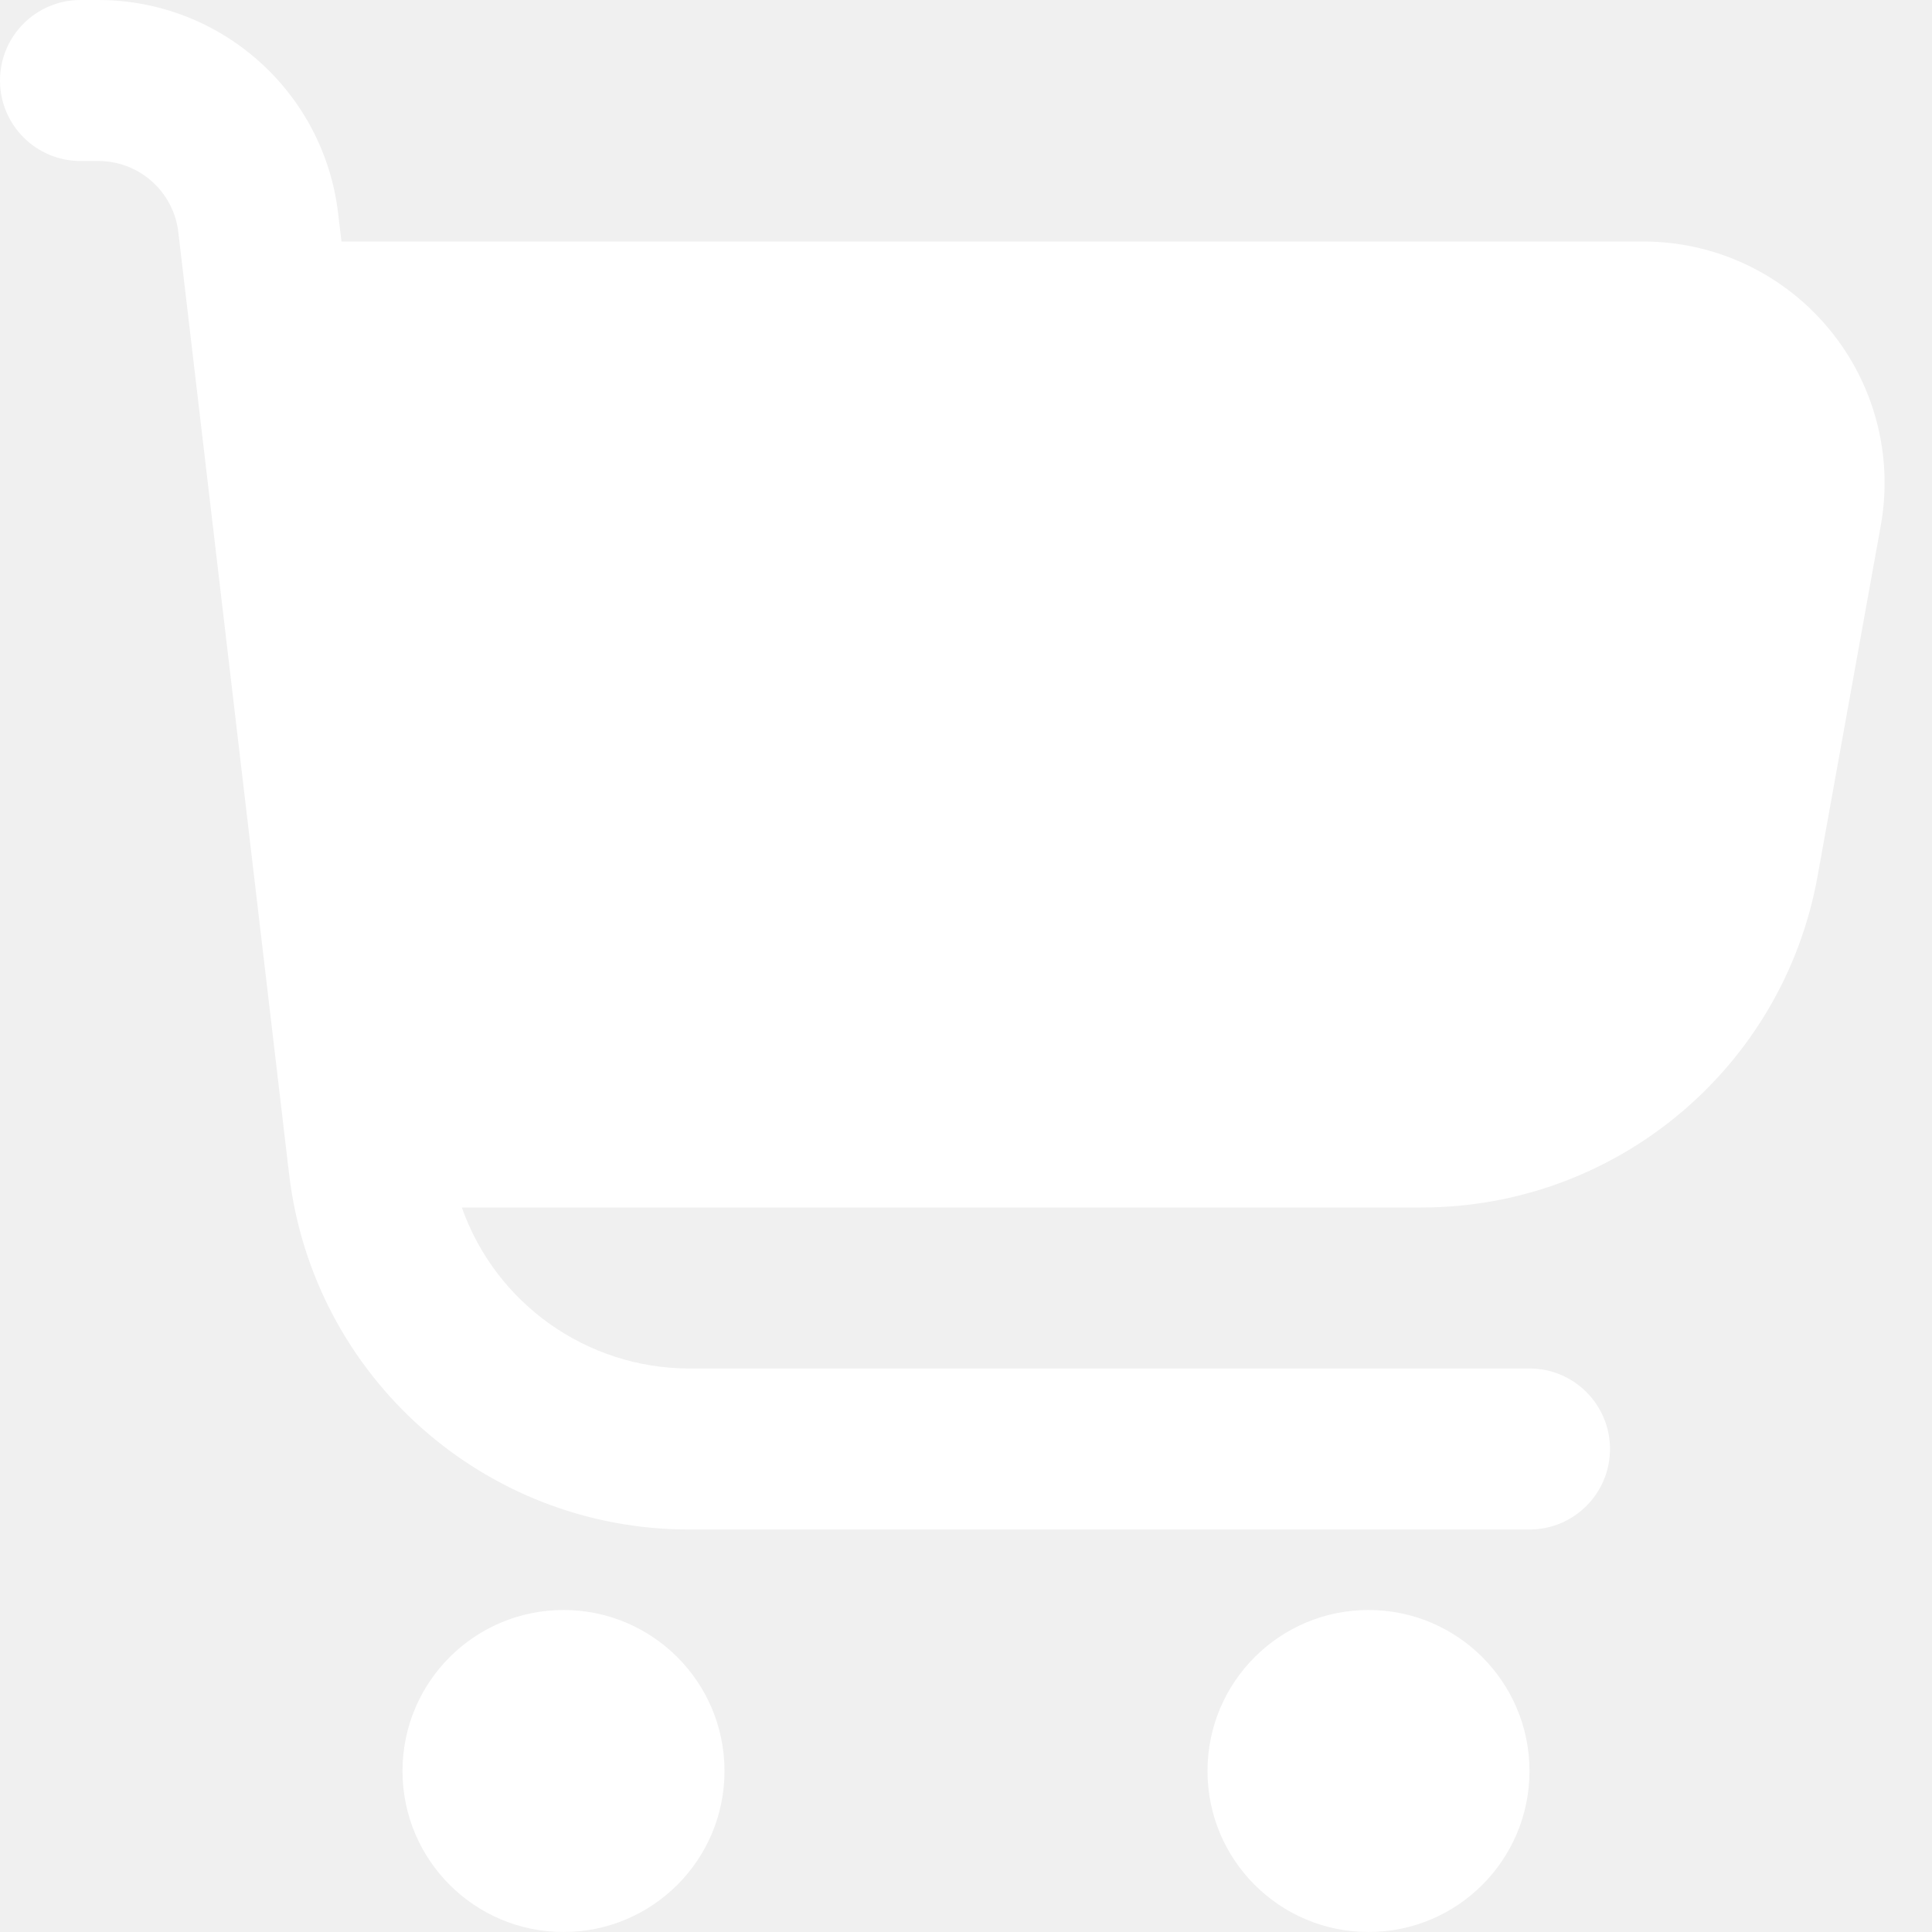
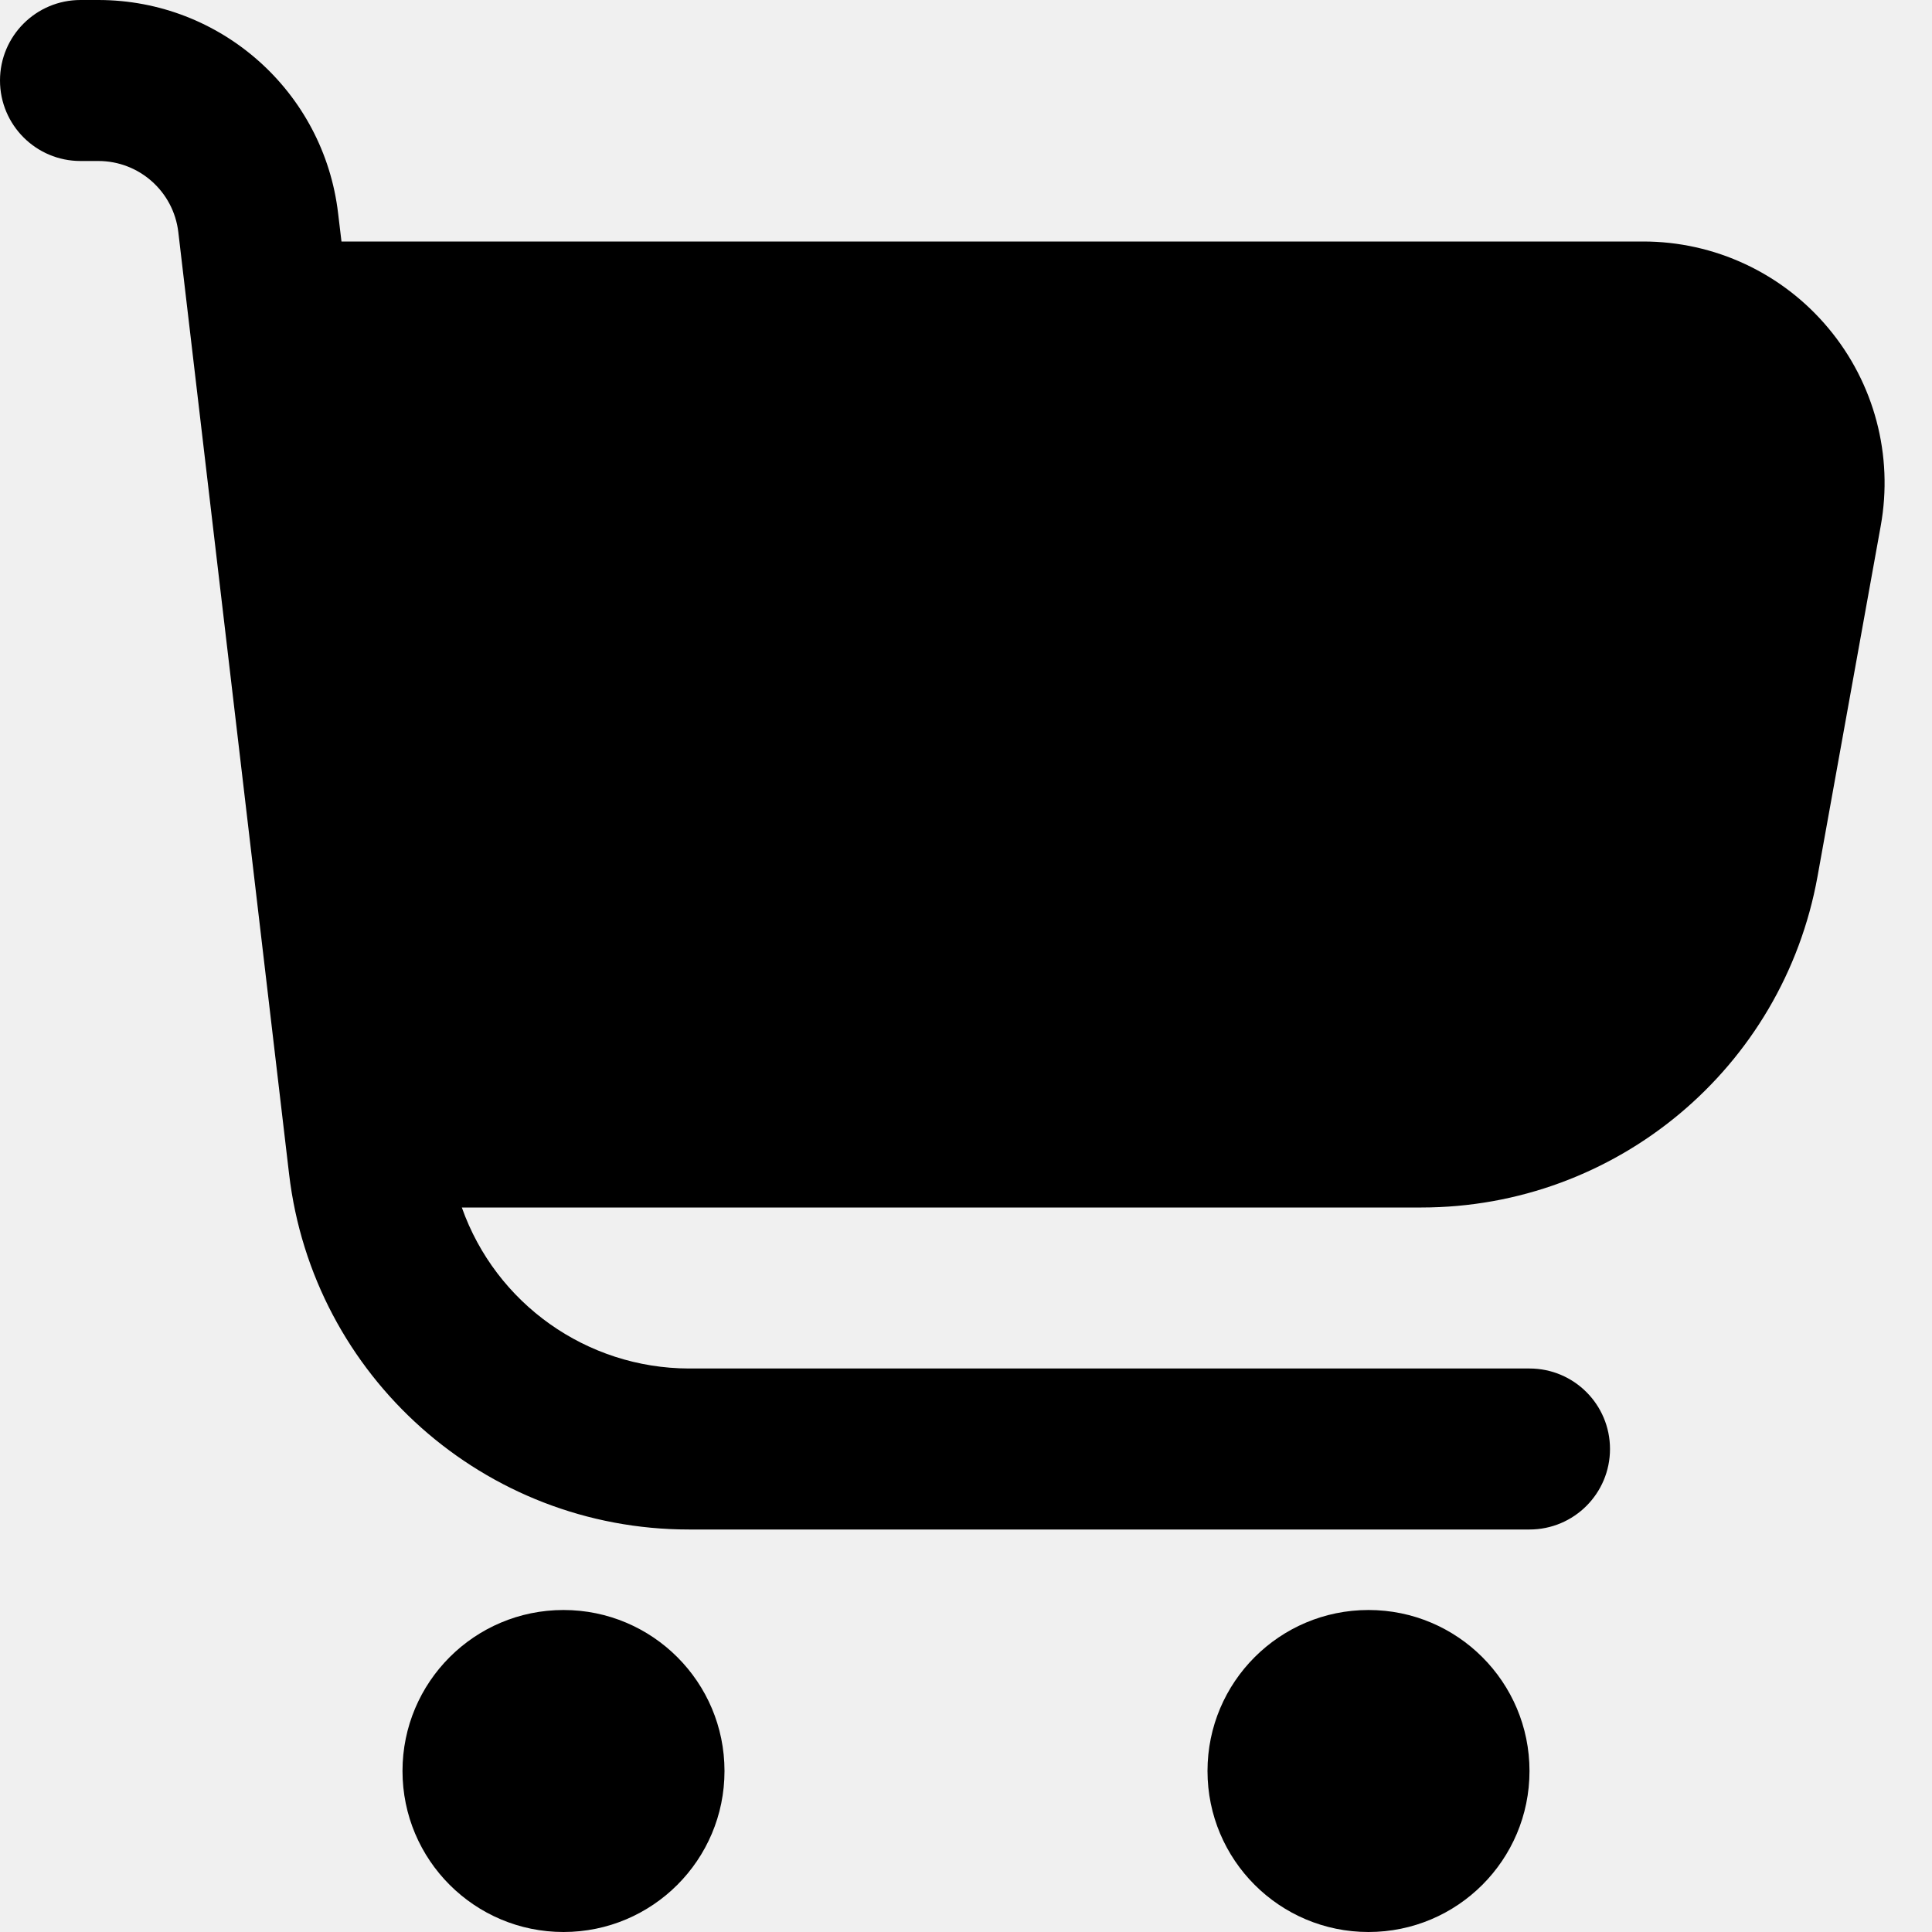
- <svg xmlns="http://www.w3.org/2000/svg" id="Filled" viewBox="0 0 24 24" width="512" height="512" fill="white">
+ <svg xmlns="http://www.w3.org/2000/svg" id="Filled" viewBox="0 0 24 24" width="512" height="512" fill="currentColor">
  <path d="M22.713,4.077A2.993,2.993,0,0,0,20.41,3H4.242L4.2,2.649A3,3,0,0,0,1.222,0H1A1,1,0,0,0,1,2h.222a1,1,0,0,1,.993.883l1.376,11.7A5,5,0,0,0,8.557,19H19a1,1,0,0,0,0-2H8.557a3,3,0,0,1-2.82-2h11.92a5,5,0,0,0,4.921-4.113l.785-4.354A2.994,2.994,0,0,0,22.713,4.077Z" />
  <circle cx="7" cy="22" r="2" />
  <circle cx="17" cy="22" r="2" />
</svg>
